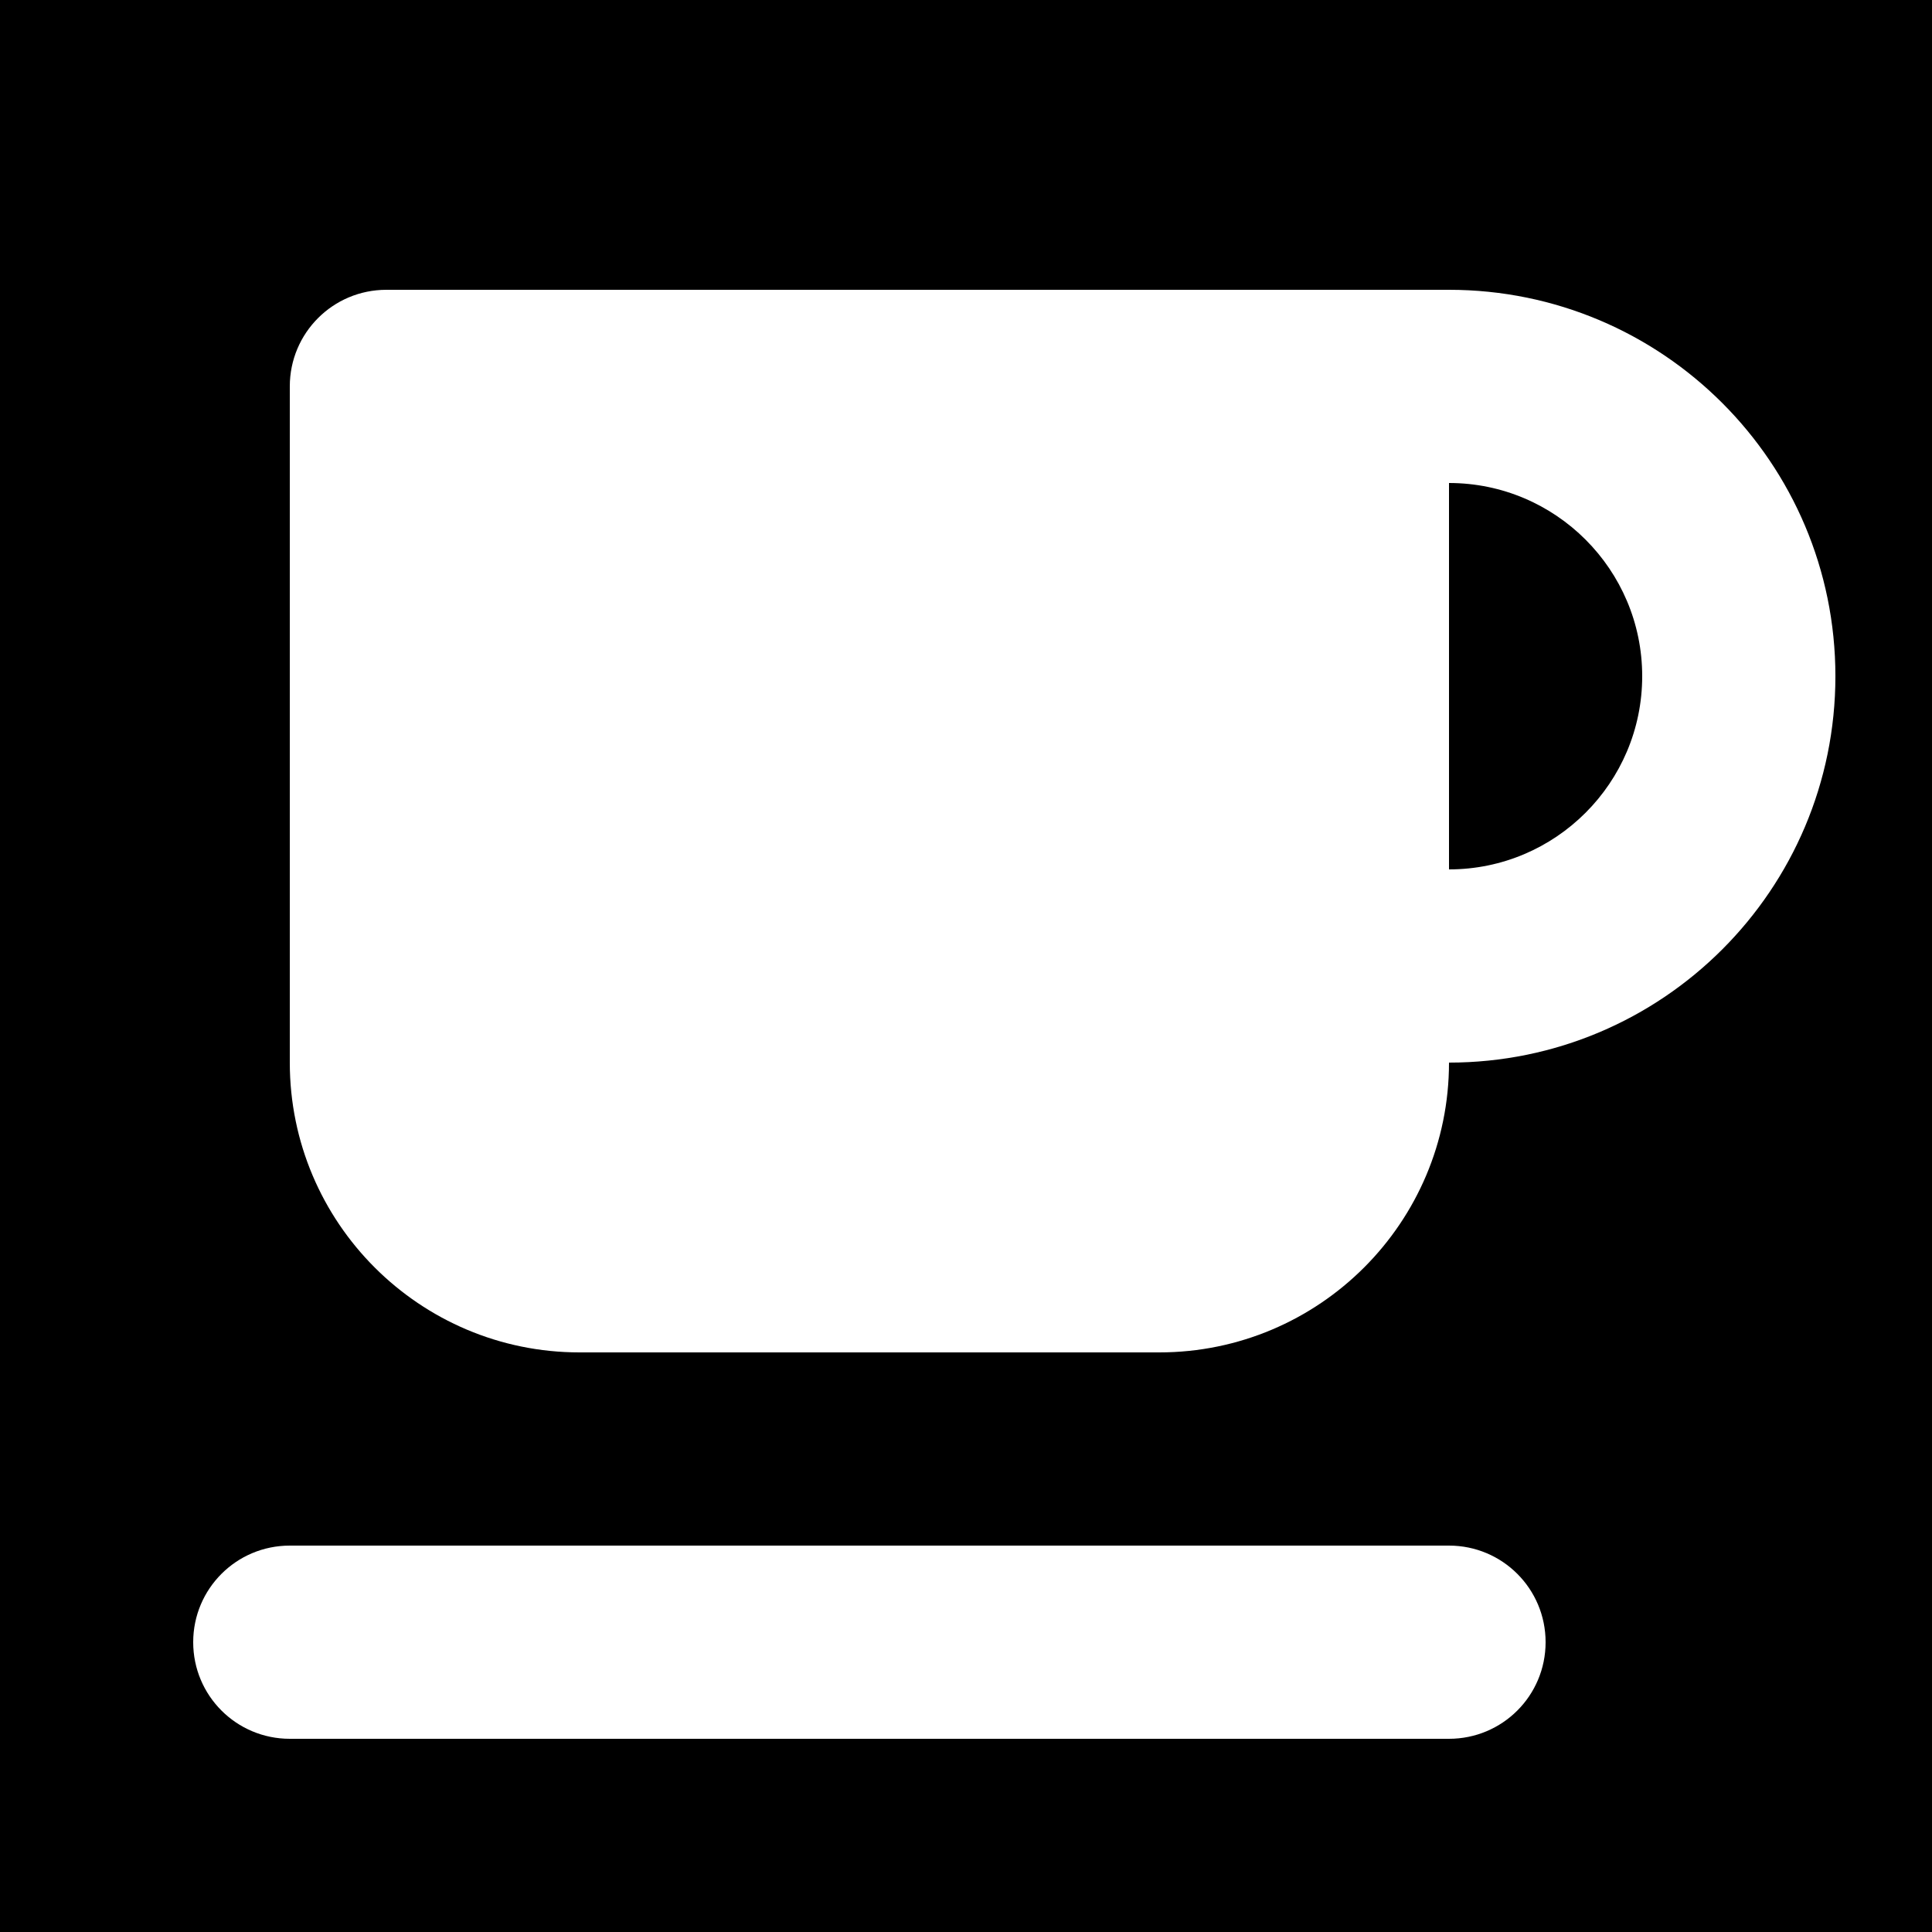
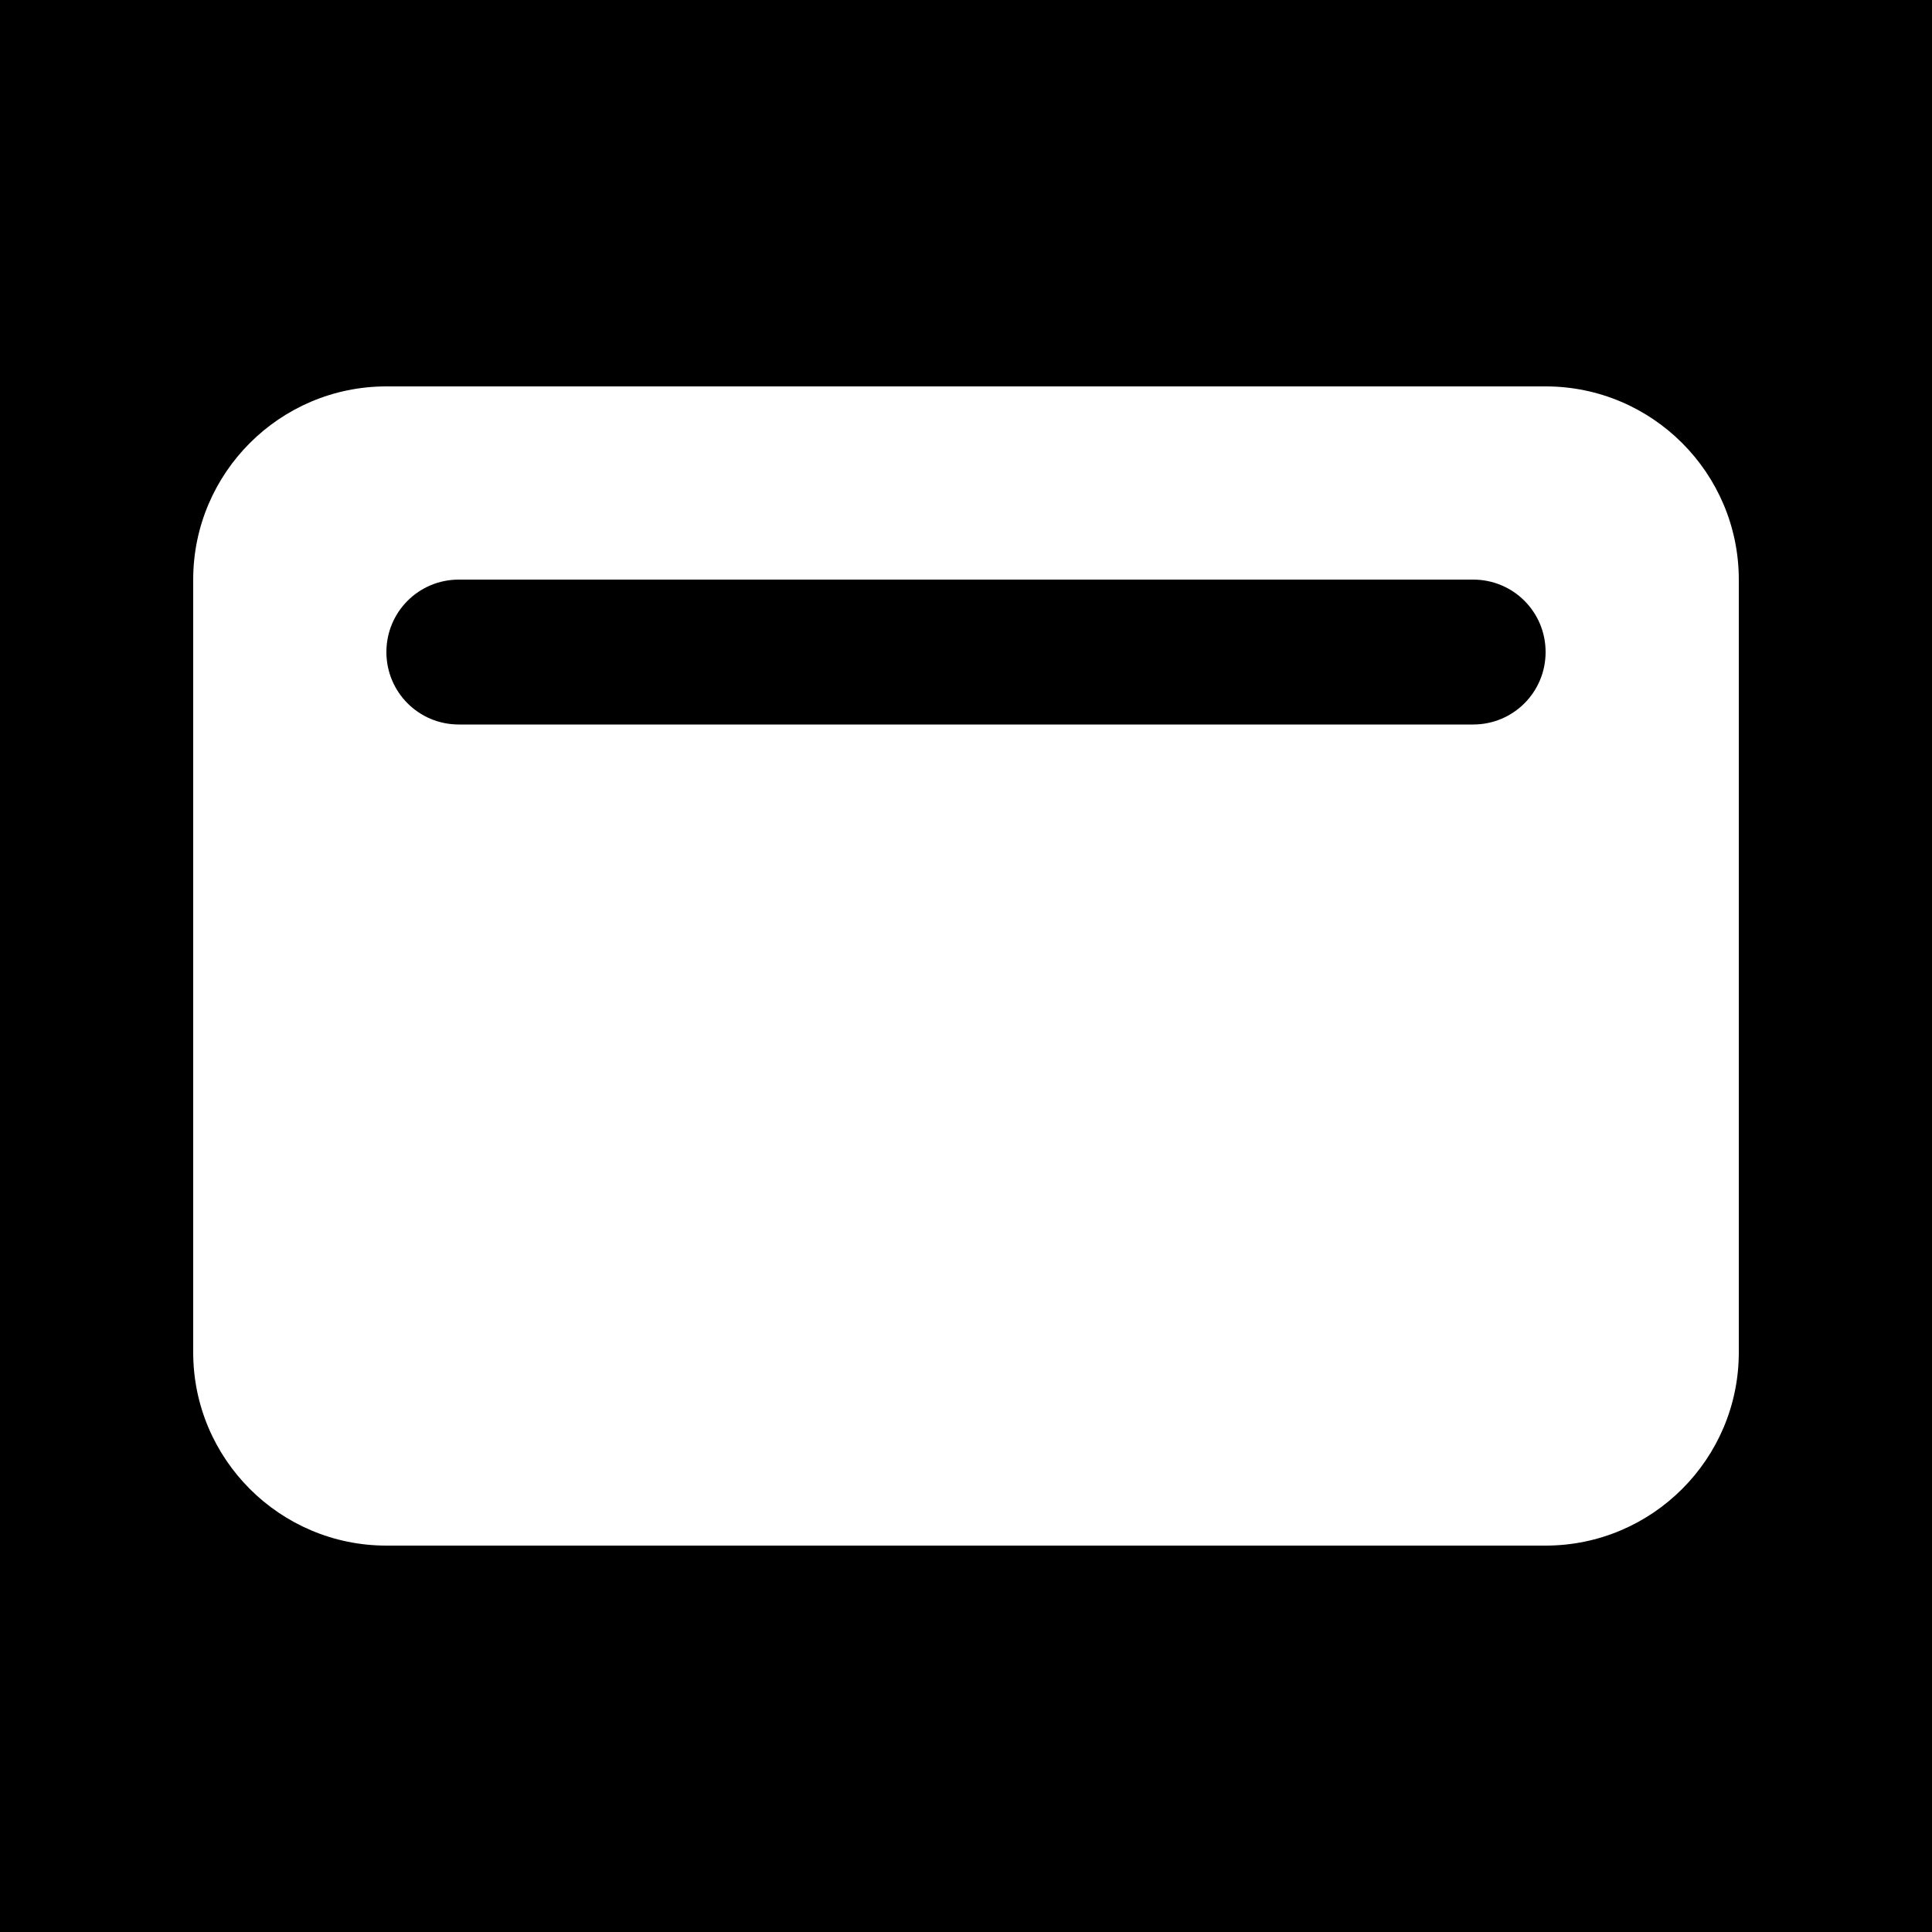
<svg xmlns="http://www.w3.org/2000/svg" viewBox="0 0 640 640">
  <path fill="#000000" d="M 0 0 L 640 0 L 640 640 L 0 640 Z M 0 0 " fill-opacity="1" fill-rule="nonzero" />
-   <path fill="#FFFFFF" d="M96 128C96 110.3 110.3 96 128 96L480 96C550.7 96 608 153.3 608 224C608 294.7 550.7 352 480 352C480 405 437 448 384 448L192 448C139 448 96 405 96 352L96 128zM544 224C544 188.7 515.3 160 480 160L480 288C515.3 288 544 259.3 544 224zM96 512L480 512C497.7 512 512 526.3 512 544C512 561.7 497.7 576 480 576L96 576C78.3 576 64 561.7 64 544C64 526.3 78.3 512 96 512z" />
+   <path fill="#FFFFFF" d="M128 128C92.7 128 64 156.7 64 192L64 448C64 483.3 92.7 512 128 512L512 512C547.3 512 576 483.3 576 448L576 192C576 156.7 547.3 128 512 128L128 128zM152 192L488 192C501.3 192 512 202.7 512 216C512 229.3 501.3 240 488 240L152 240C138.7 240 128 229.3 128 216C128 202.7 138.7 192 152 192z" />
</svg>
